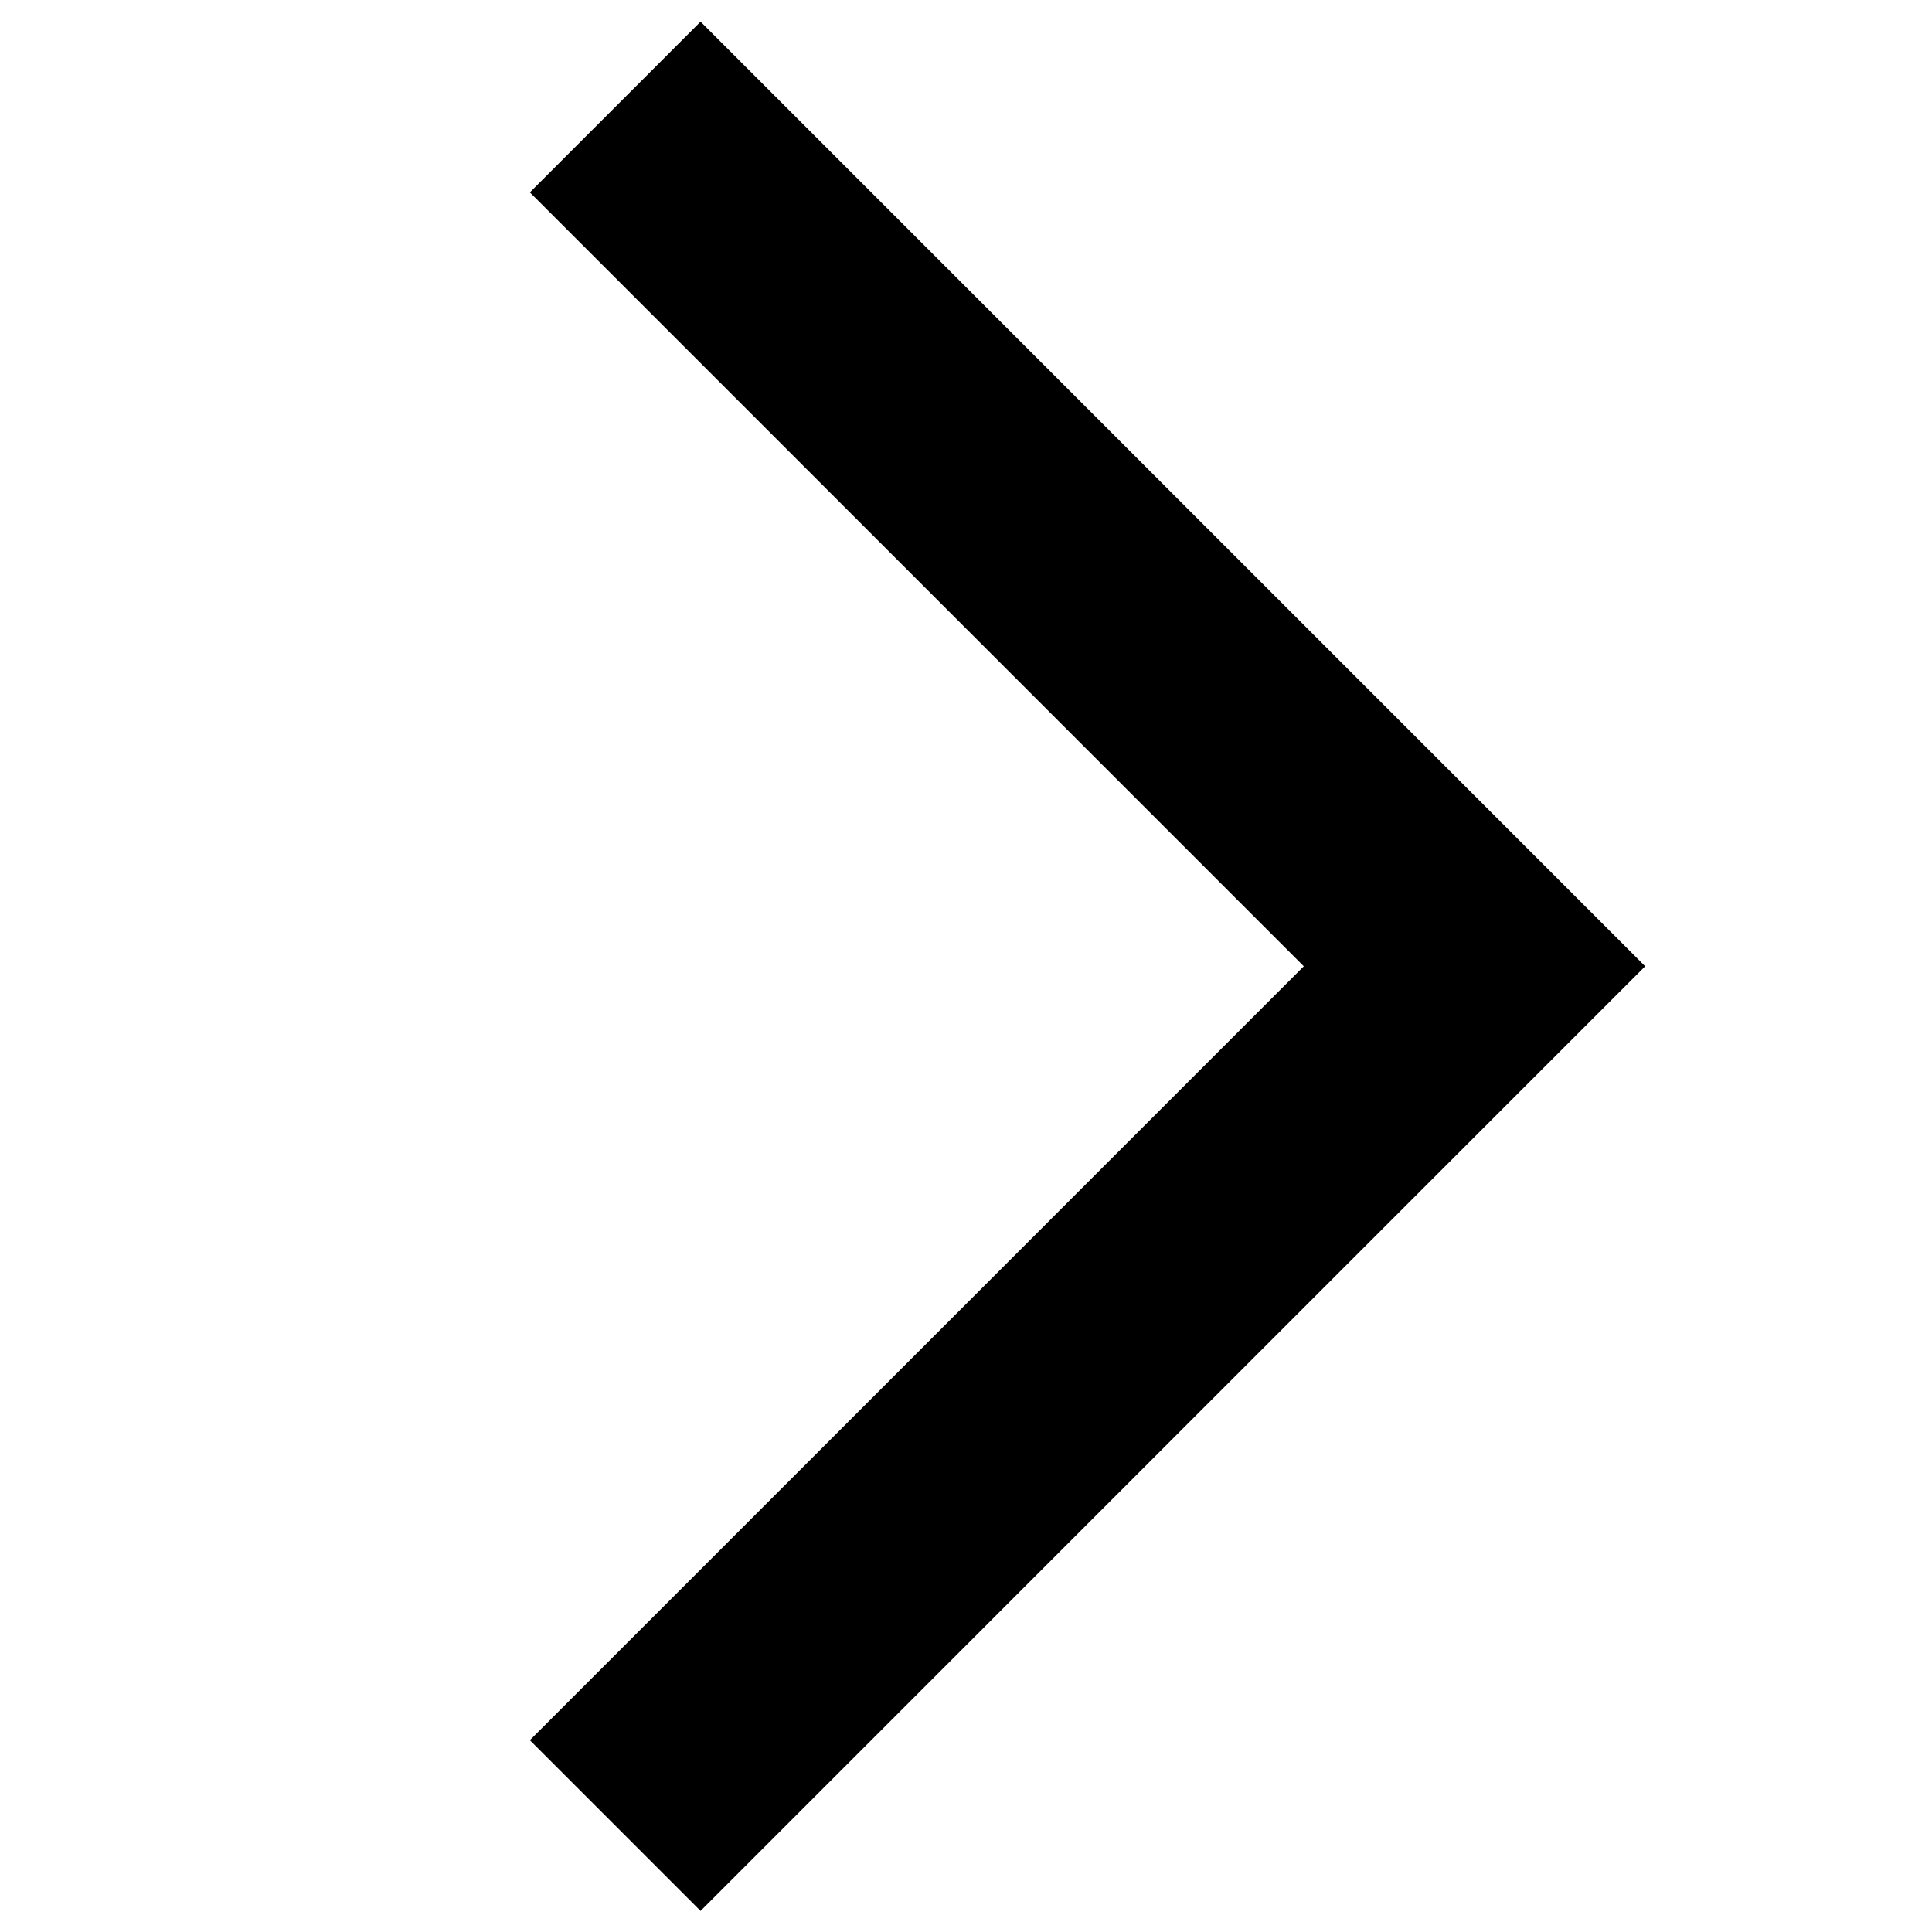
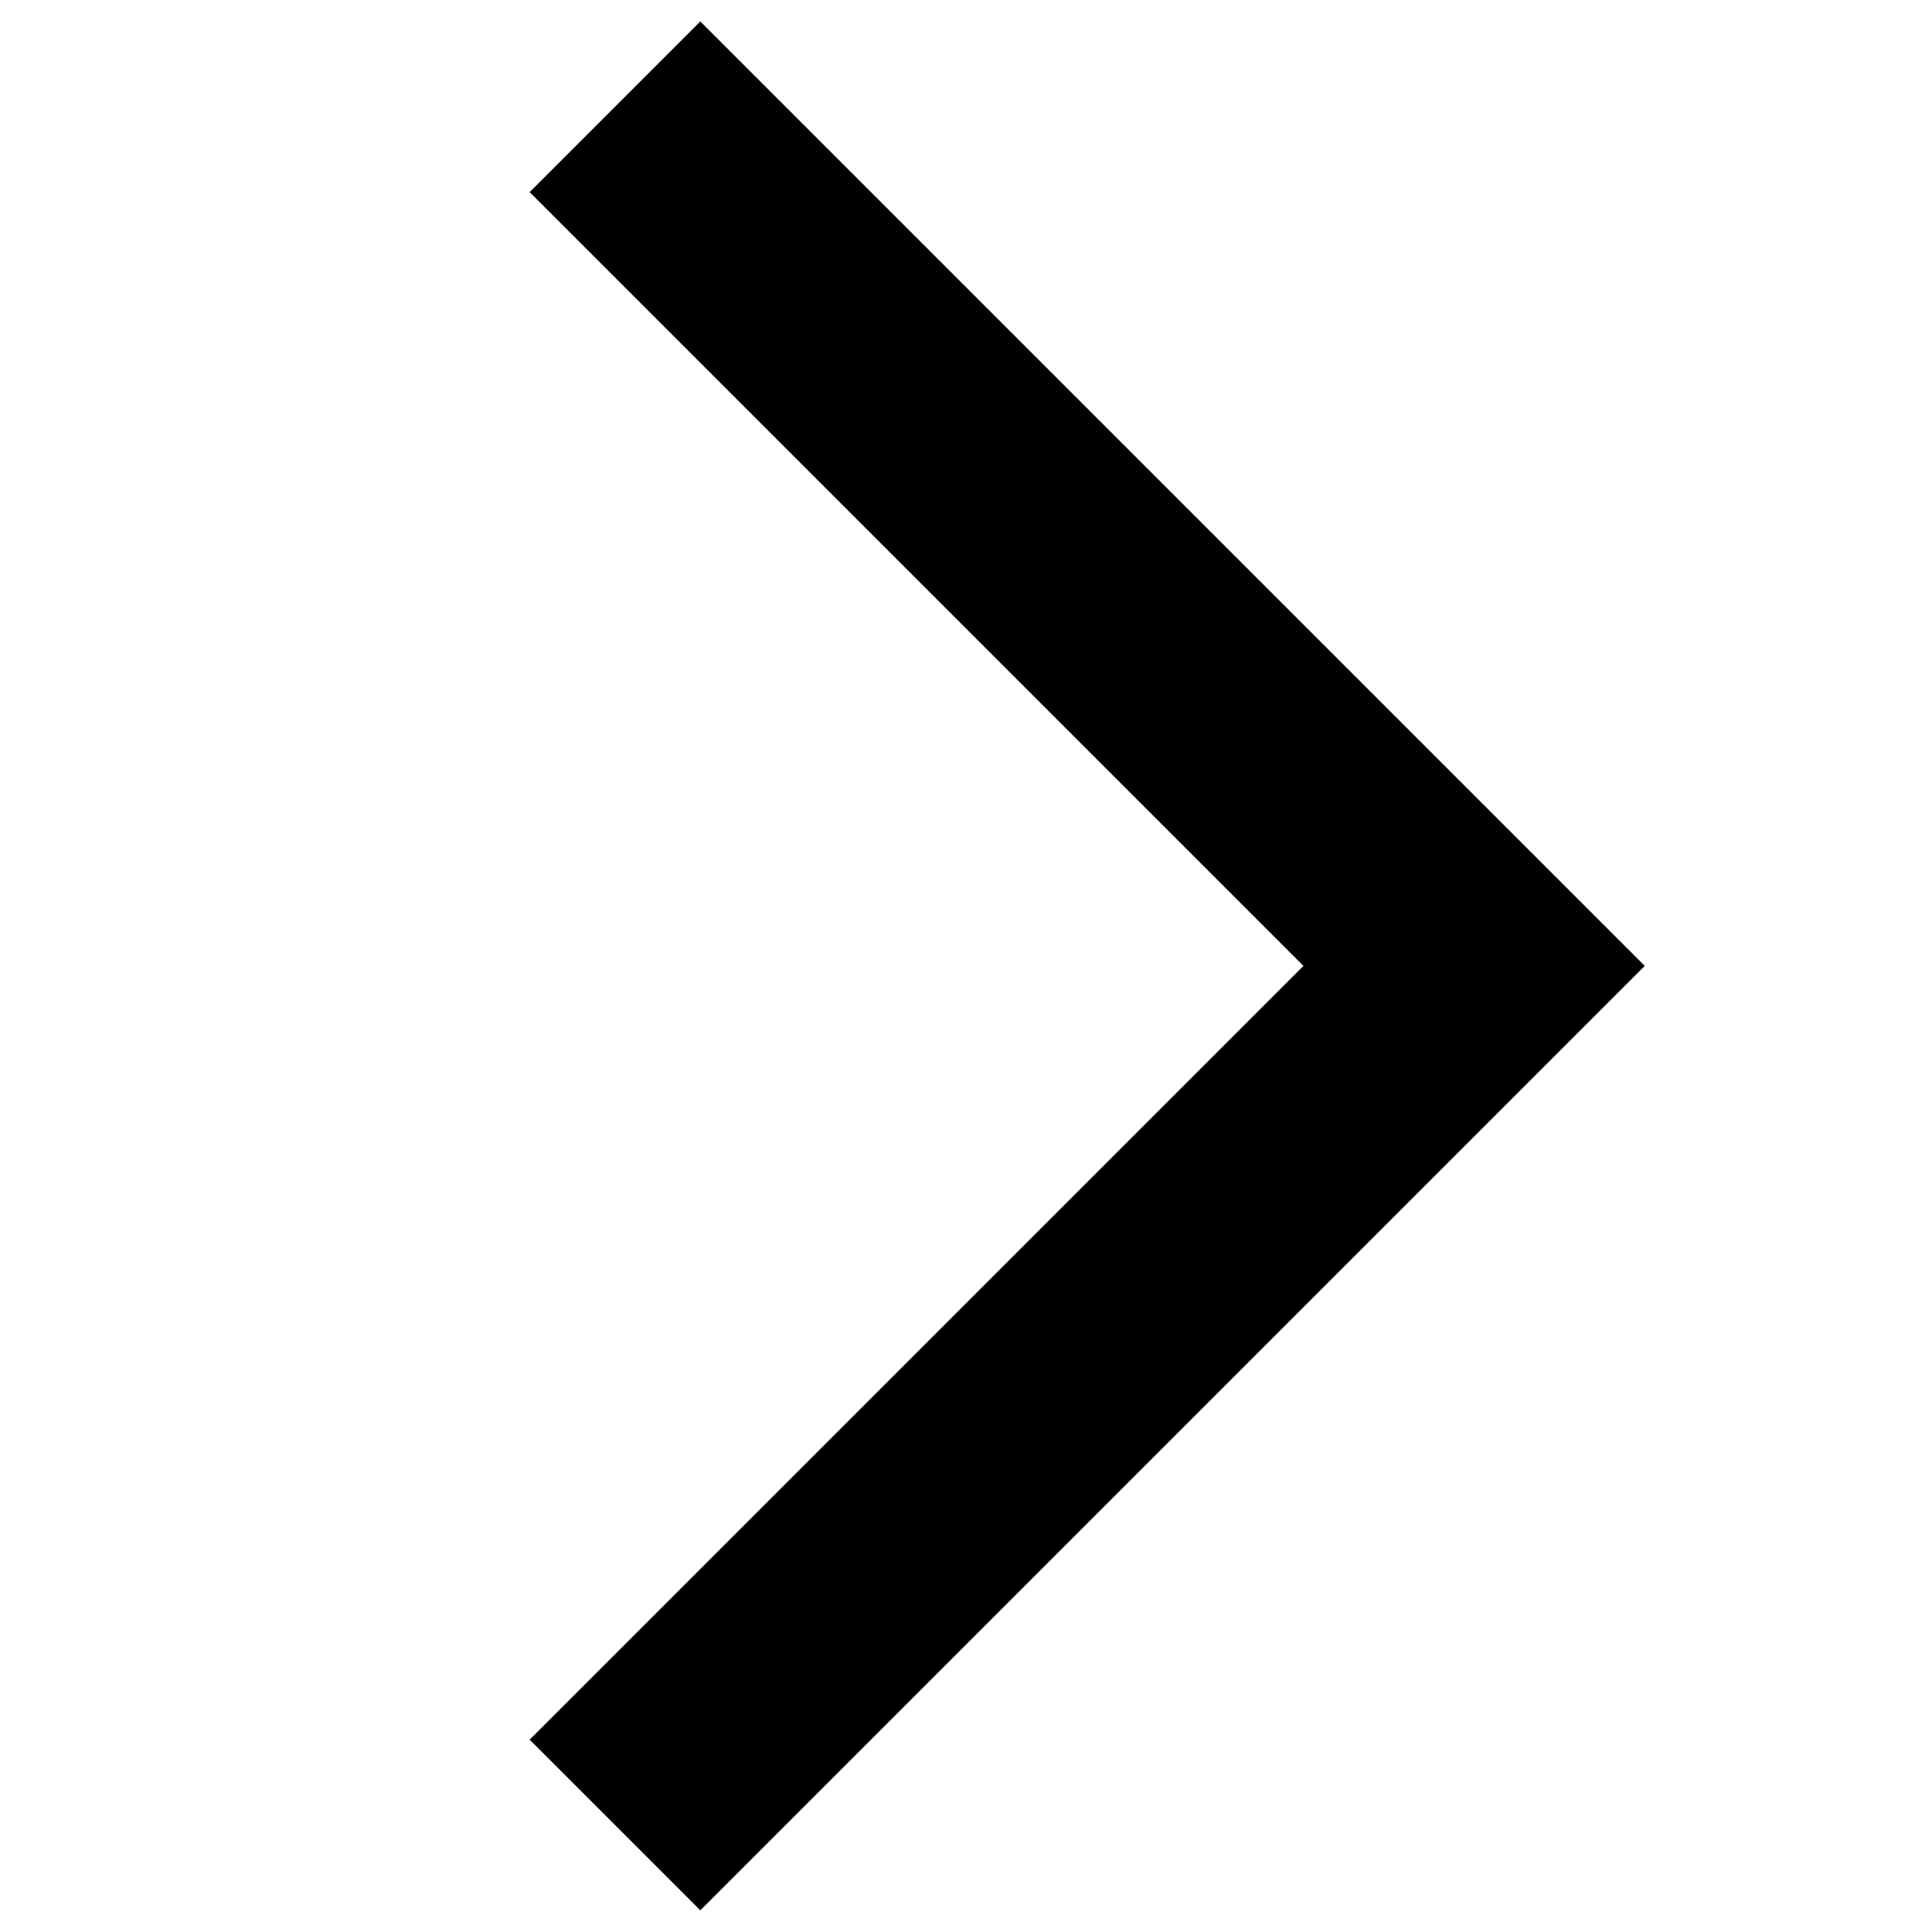
- <svg xmlns="http://www.w3.org/2000/svg" width="16.933mm" height="16.933mm" version="1.1" viewBox="0 0 16.933 16.933">
-   <g transform="translate(-139.06 -104.07)">
-     <path d="m145.2 104.26-1.496 1.496 6.783 6.783-6.783 6.783 1.496 1.496 8.279-8.279z" color="#000000" fill-rule="evenodd" stroke-dashoffset="5.29" style="-inkscape-stroke:none" />
-   </g>
+ <svg xmlns="http://www.w3.org/2000/svg" width="16.933mm" height="16.936mm" version="1.1" viewBox="0 0 16.933 16.936">
+   <path d="m6.139 0.188-1.496 1.496 6.783 6.783-6.783 6.783 1.496 1.496 8.279-8.279z" color="#000000" fill-rule="evenodd" stroke-dashoffset="5.29" style="-inkscape-stroke:none" />
</svg>
